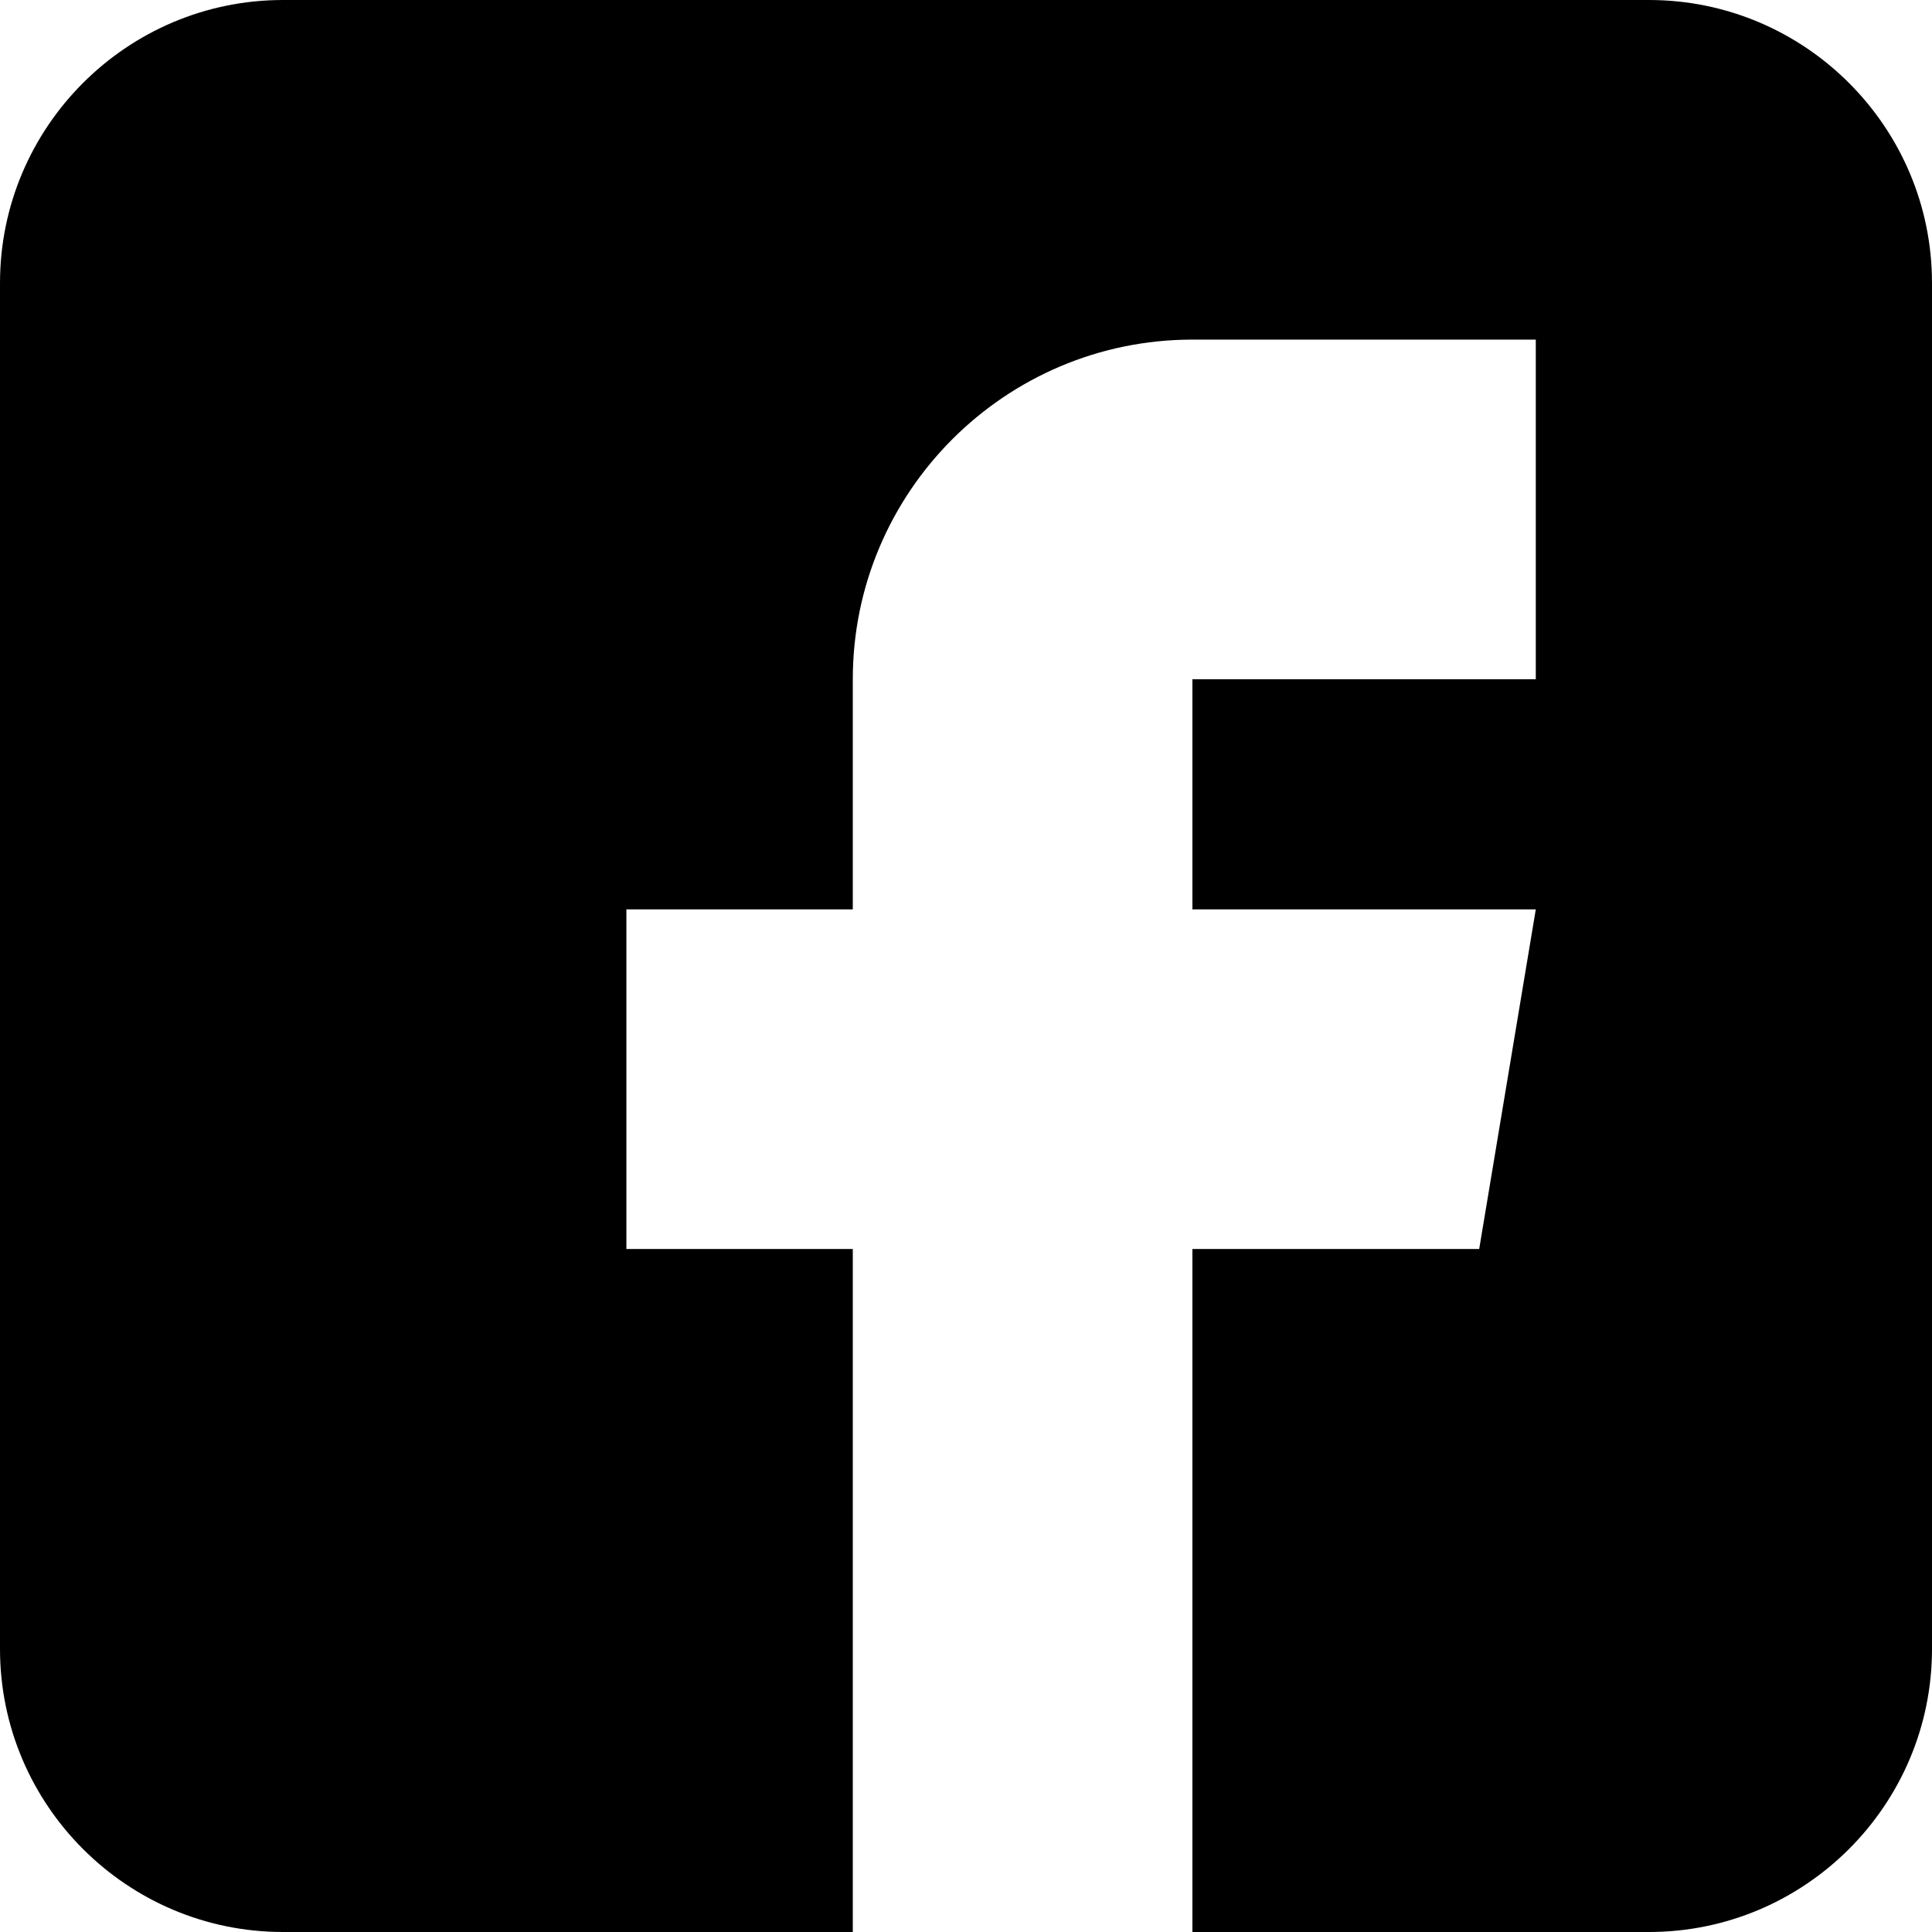
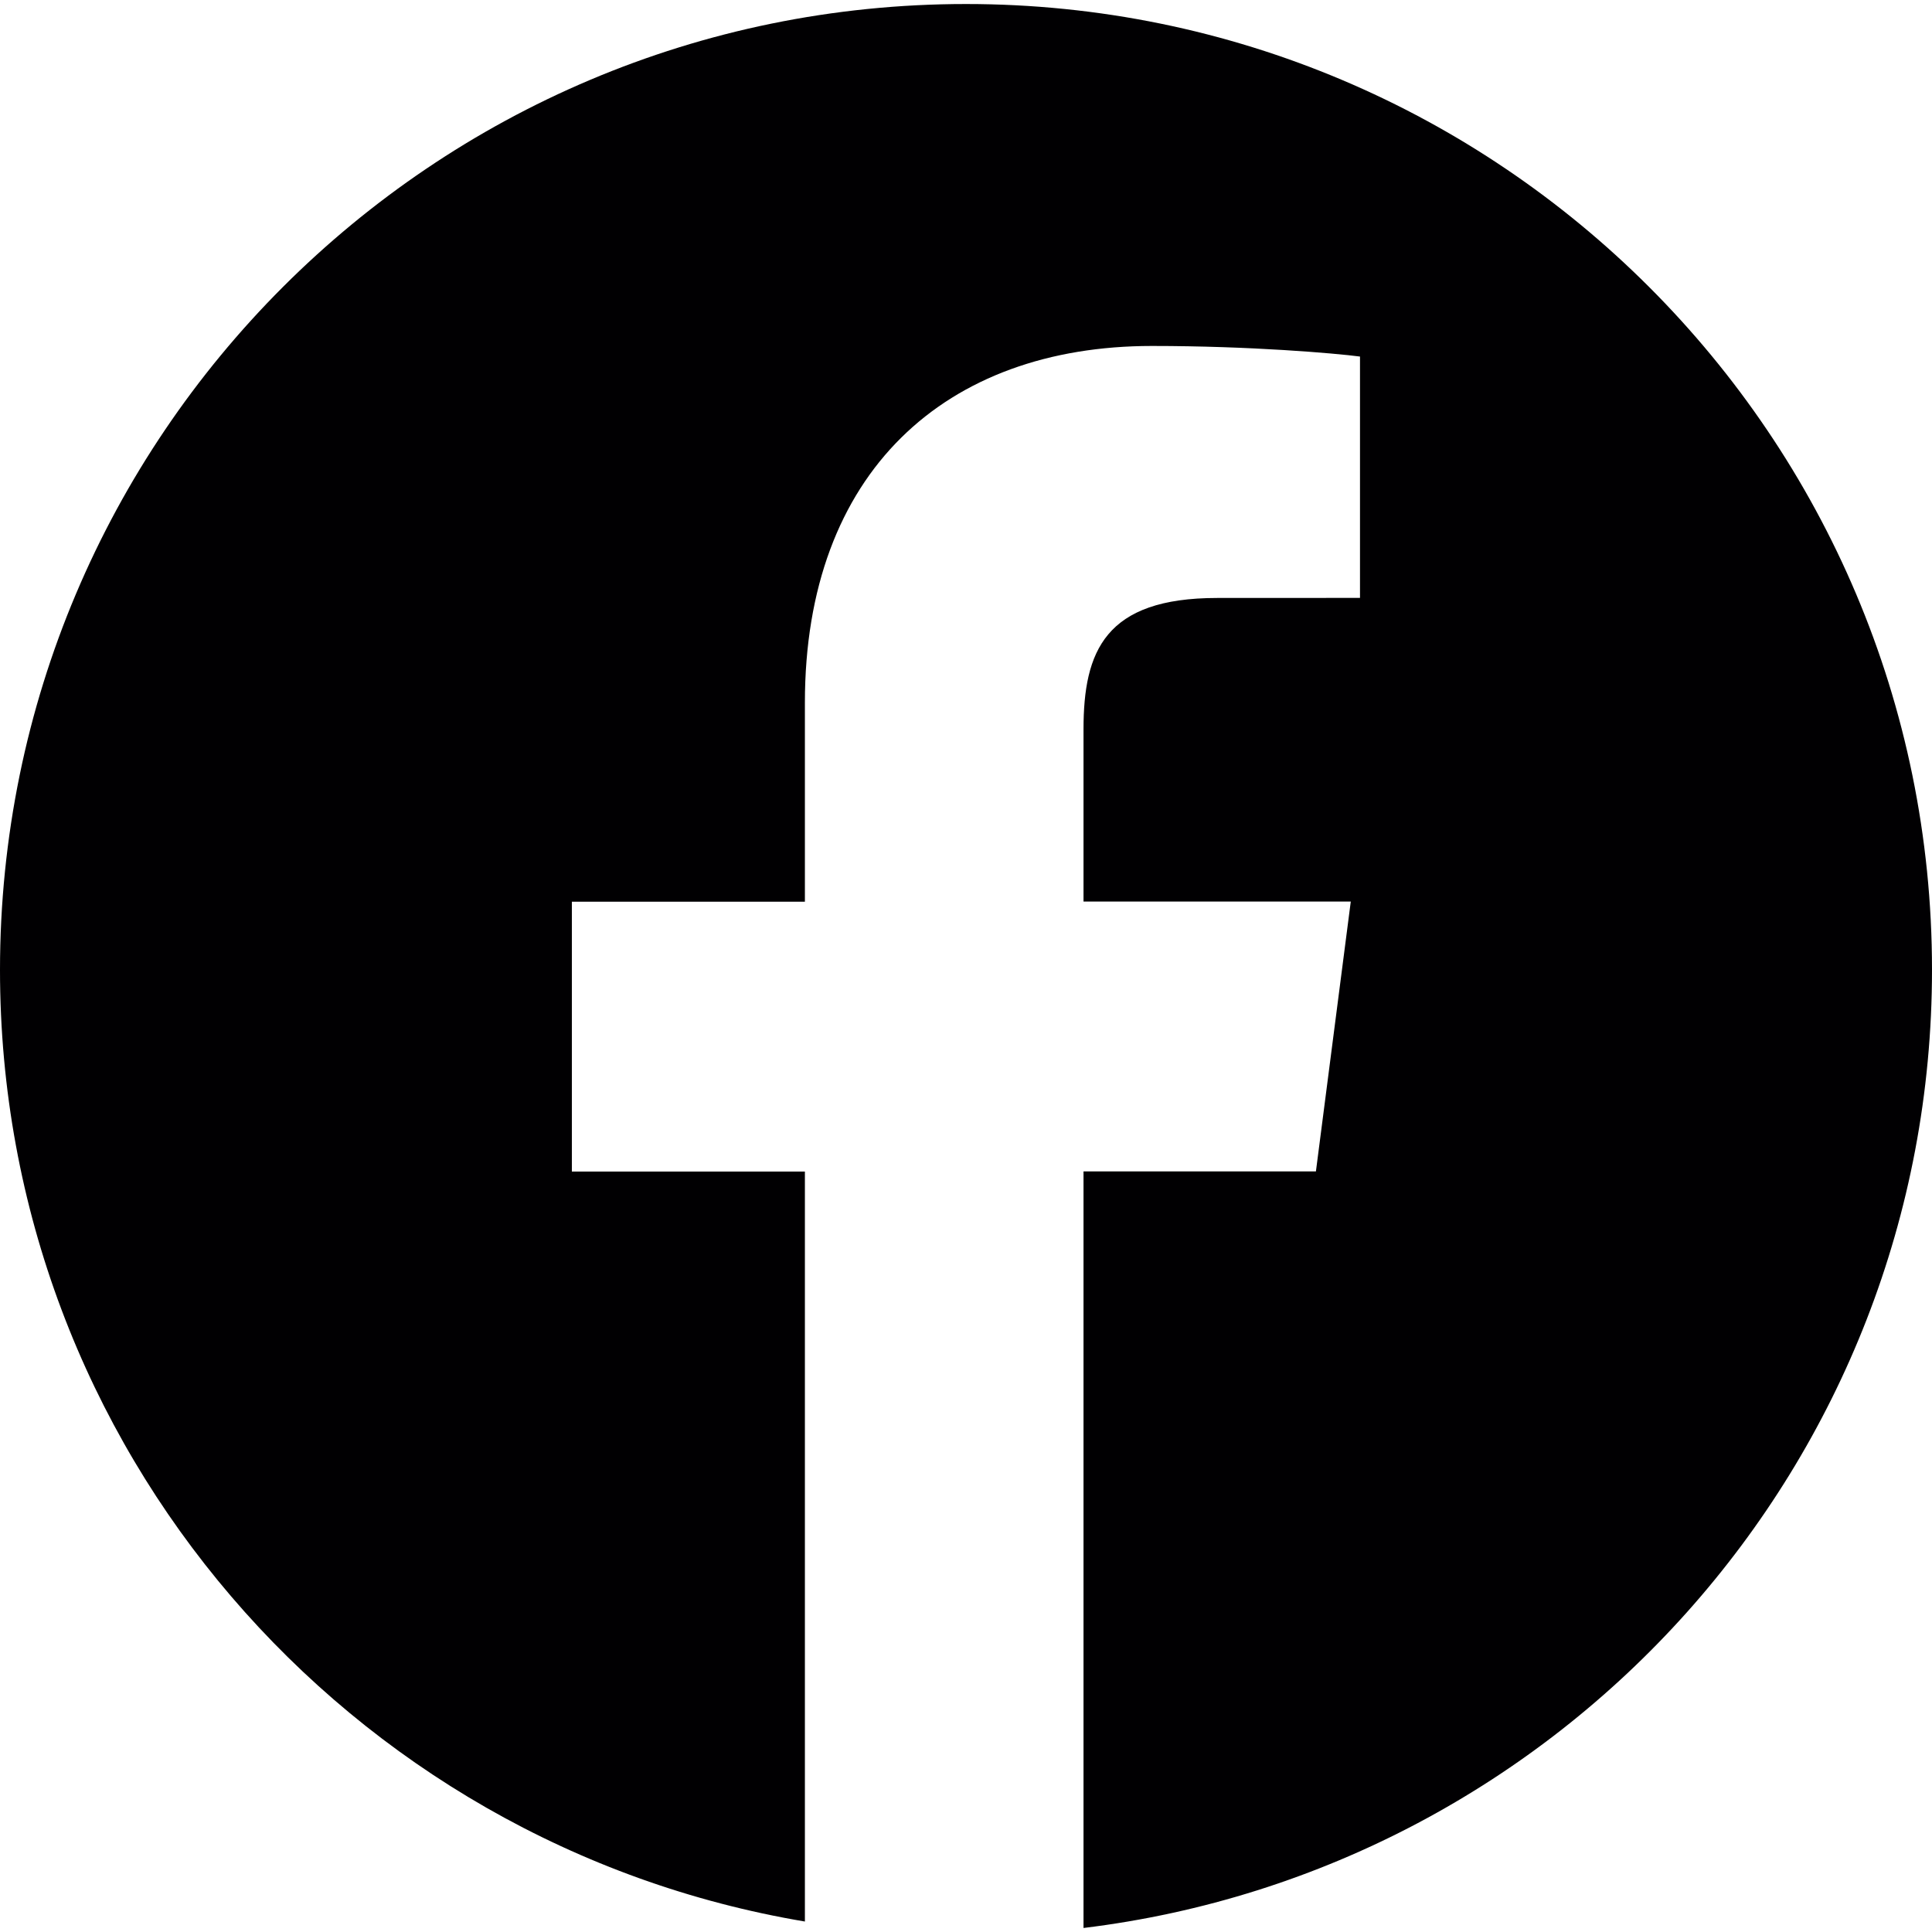
- <svg xmlns="http://www.w3.org/2000/svg" viewBox="0 0 512 512">
-   <path d="m437 0h-362c-41.352 0-75 33.648-75 75v362c0 41.352 33.648 75 75 75h151v-181h-60v-90h60v-61c0-49.629 40.371-90 90-90h91v90h-91v61h91l-15 90h-76v181h121c41.352 0 75-33.648 75-75v-362c0-41.352-33.648-75-75-75zm0 0" />
+ <svg xmlns="http://www.w3.org/2000/svg" version="1.1" id="Capa_1" x="0px" y="0px" viewBox="0 0 167.657 167.657" style="enable-background:new 0 0 167.657 167.657;" xml:space="preserve">
+   <g>
+     <path style="fill:#010002;" d="M83.829,0.349C37.532,0.349,0,37.881,0,84.178c0,41.523,30.222,75.911,69.848,82.57v-65.081H49.626   v-23.42h20.222V60.978c0-20.037,12.238-30.956,30.115-30.956c8.562,0,15.92,0.638,18.056,0.919v20.944l-12.399,0.006   c-9.72,0-11.594,4.618-11.594,11.397v14.947h23.193l-3.025,23.42H94.026v65.653c41.476-5.048,73.631-40.312,73.631-83.154   C167.657,37.881,130.125,0.349,83.829,0.349z" />
+   </g>
+   <g>
+ </g>
+   <g>
+ </g>
+   <g>
+ </g>
+   <g>
+ </g>
+   <g>
+ </g>
+   <g>
+ </g>
+   <g>
+ </g>
+   <g>
+ </g>
+   <g>
+ </g>
+   <g>
+ </g>
+   <g>
+ </g>
+   <g>
+ </g>
+   <g>
+ </g>
+   <g>
+ </g>
+   <g>
+ </g>
</svg>
